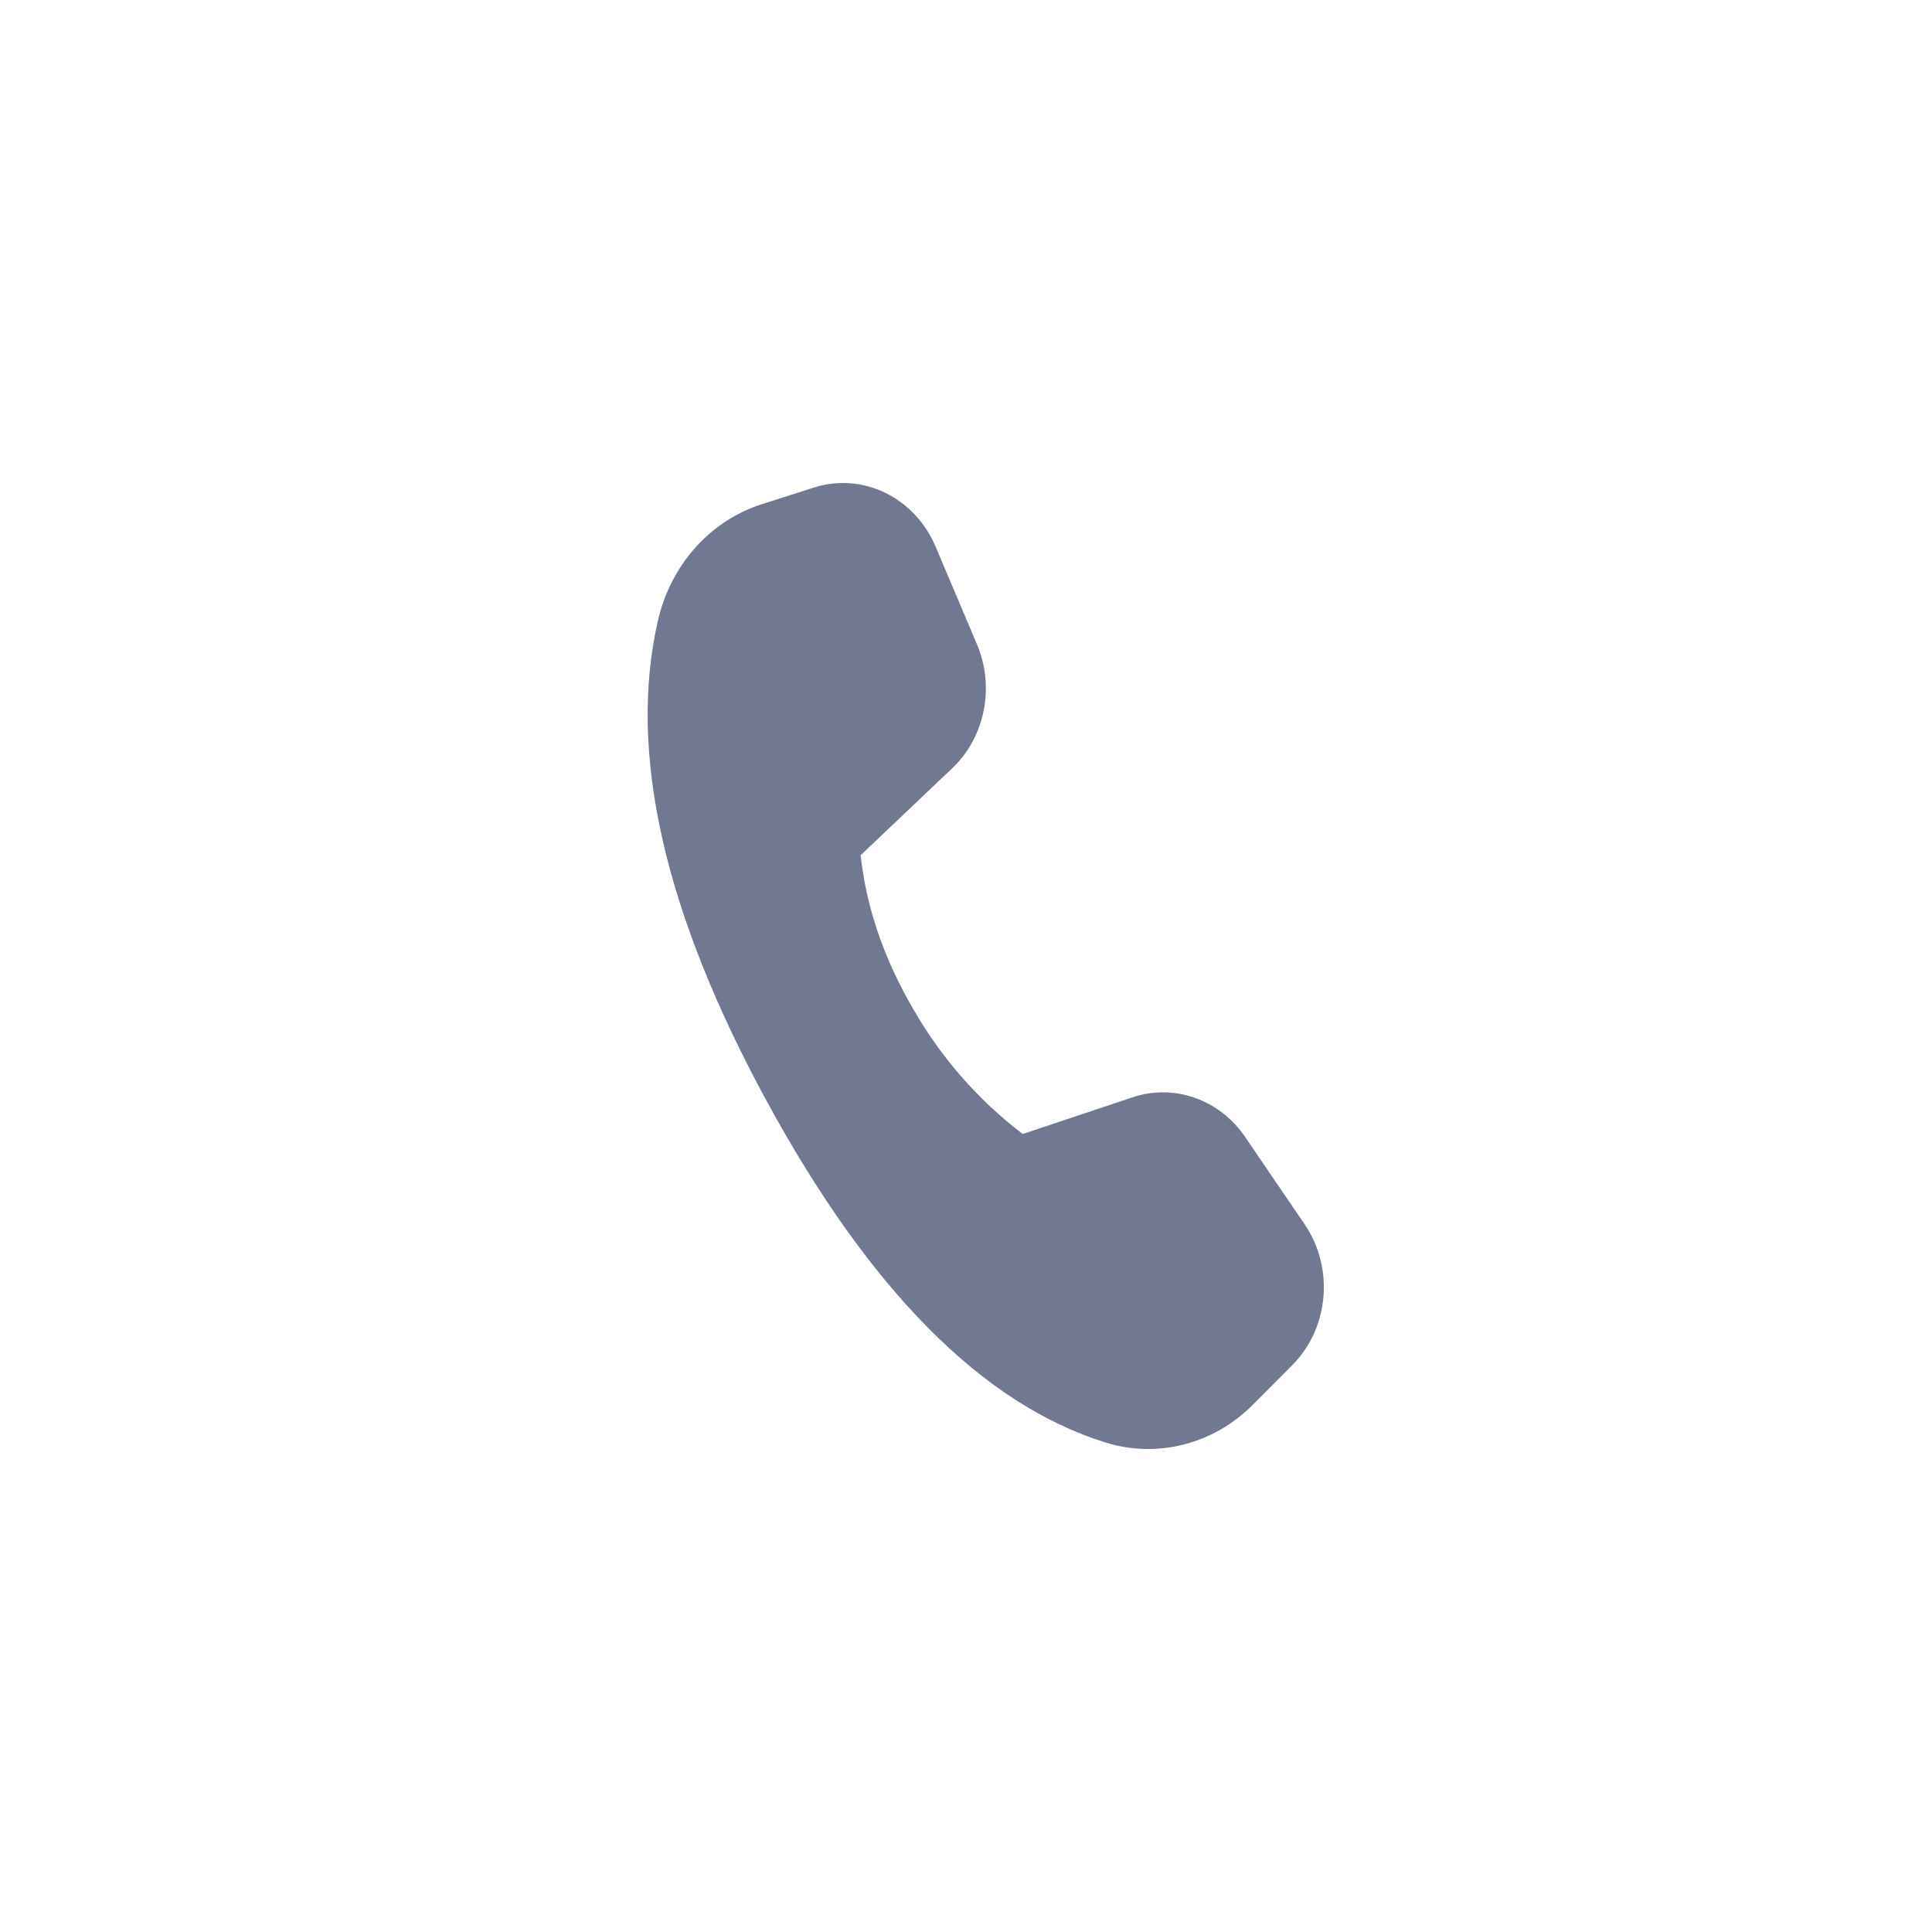
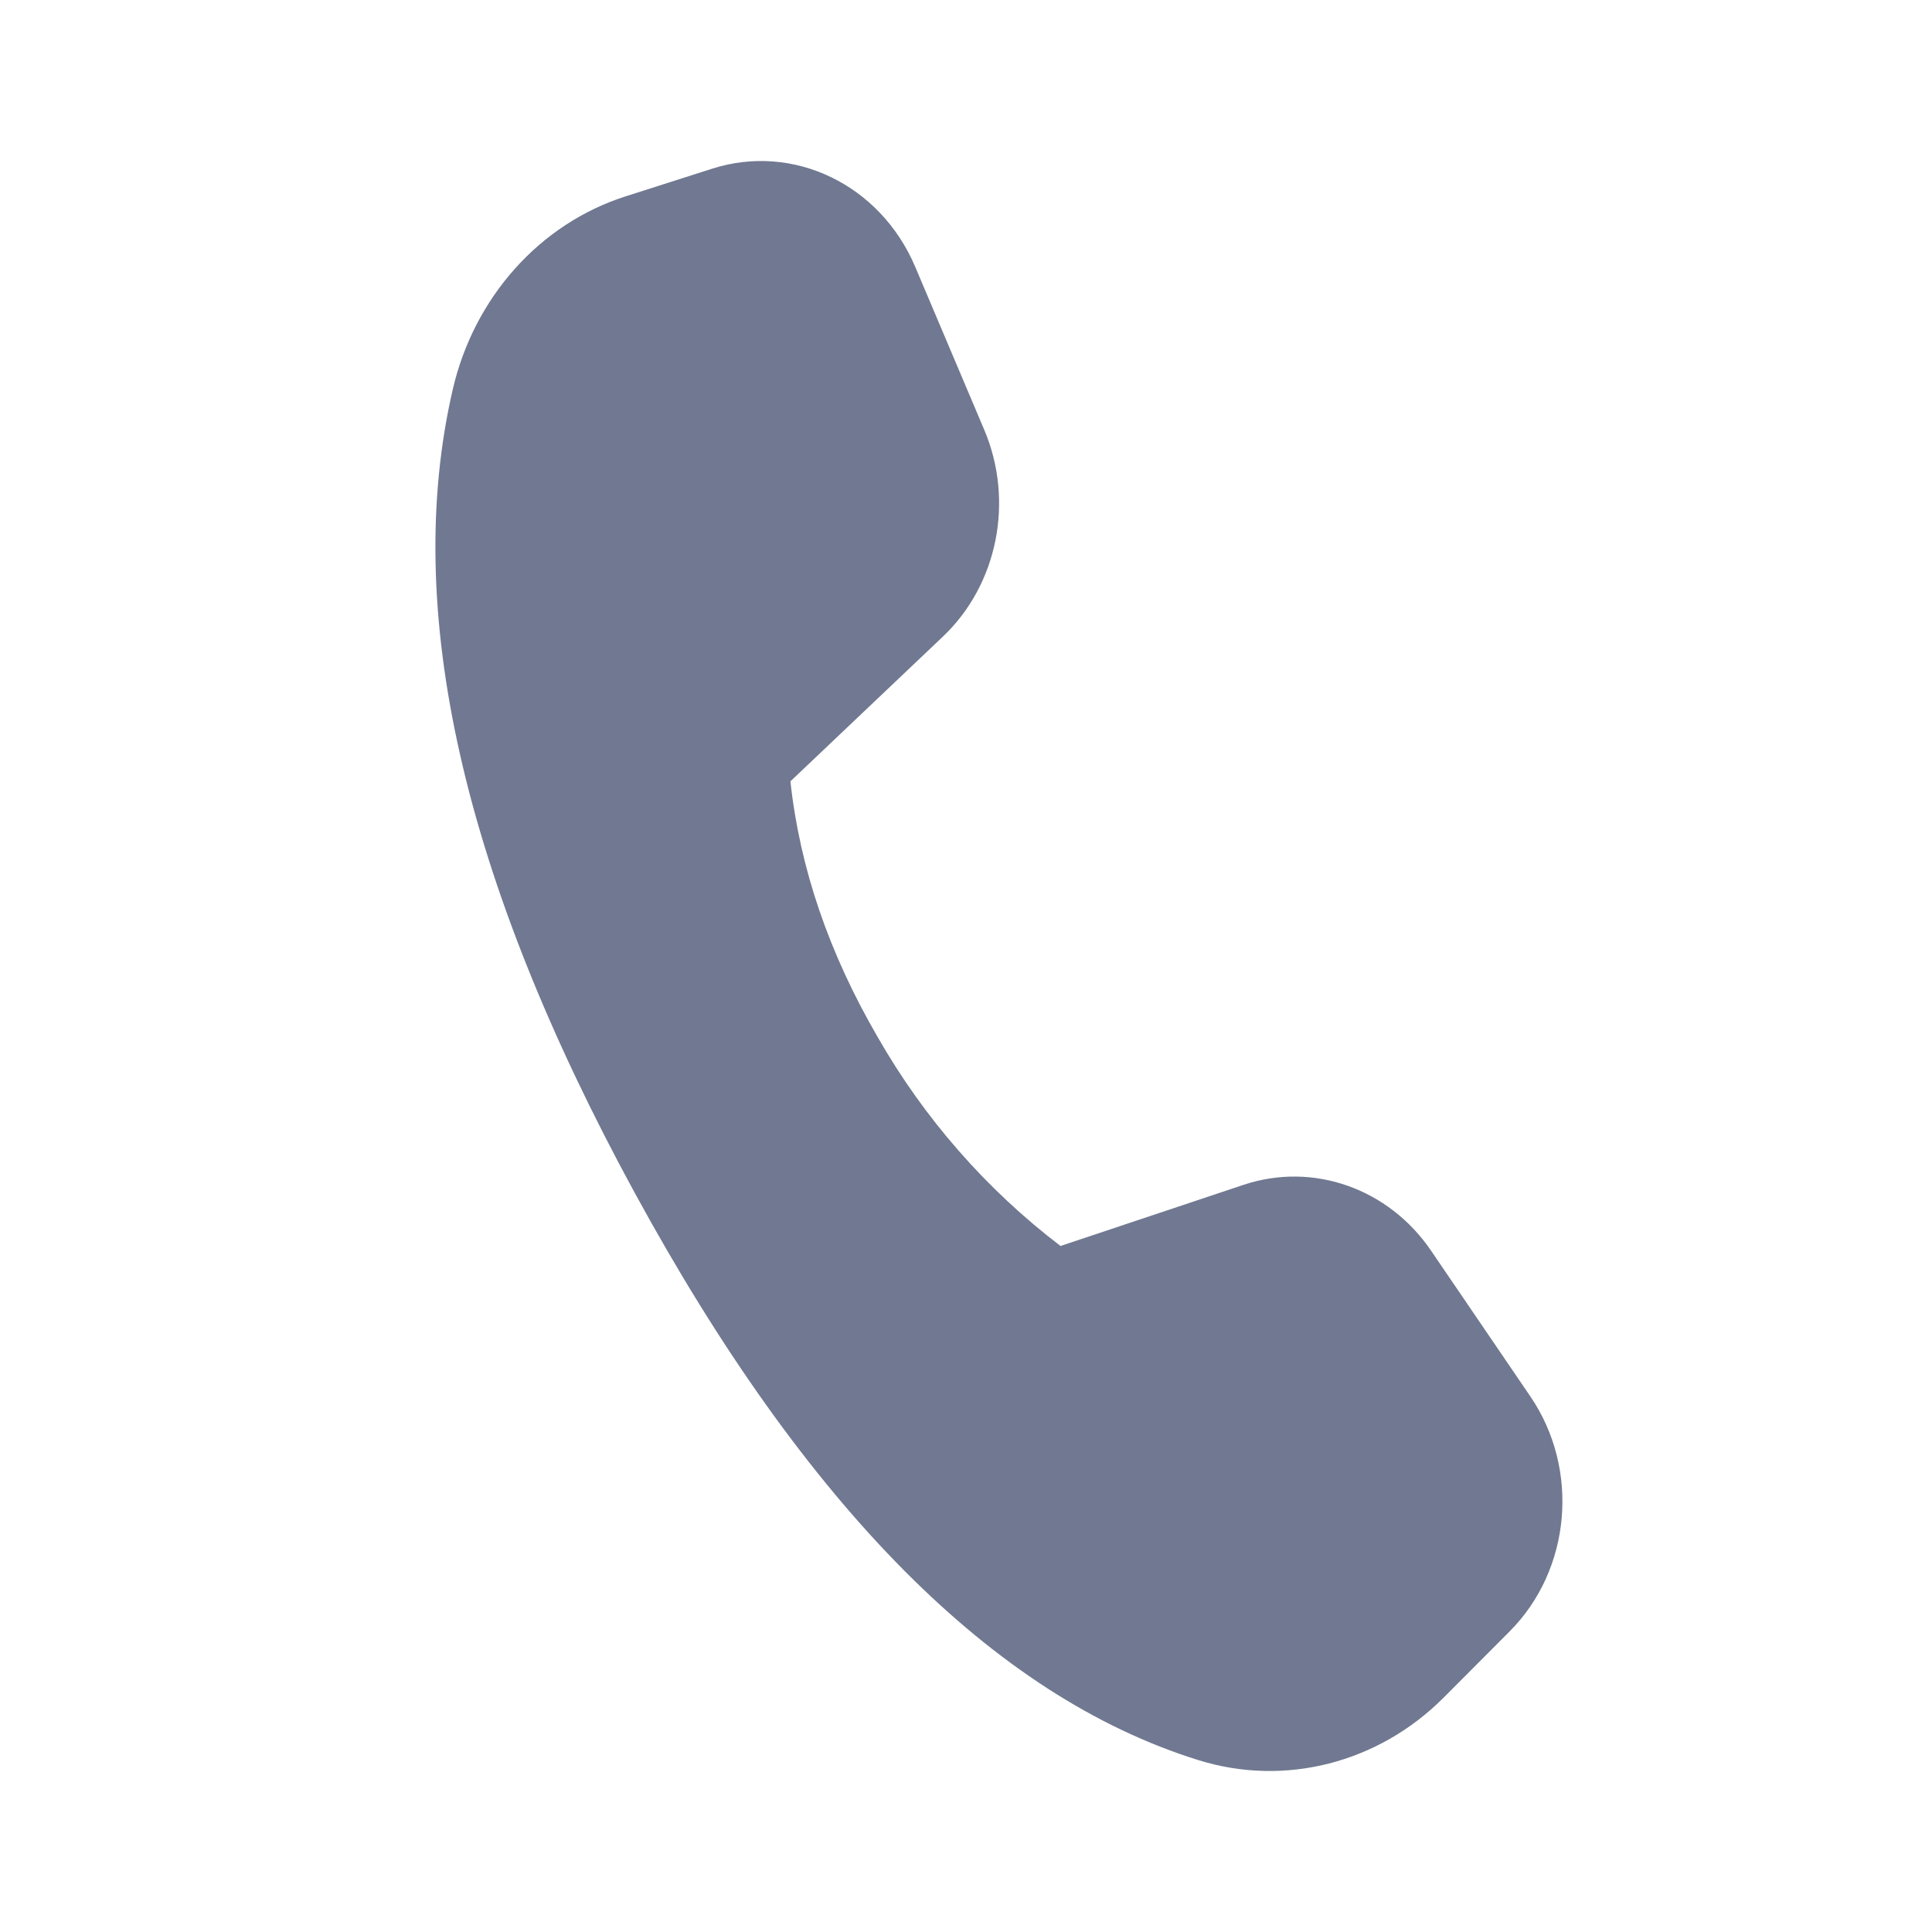
- <svg xmlns="http://www.w3.org/2000/svg" width="40" height="40" viewBox="0 0 40 40" fill="none">
-   <path d="M15.772 10.439L16.848 10.095C17.858 9.773 18.935 10.294 19.368 11.312L20.227 13.34C20.601 14.223 20.394 15.262 19.713 15.908L17.819 17.706C17.935 18.782 18.297 19.841 18.903 20.883C19.479 21.891 20.251 22.774 21.174 23.478L23.449 22.718C24.312 22.431 25.251 22.762 25.779 23.539L27.012 25.349C27.627 26.253 27.517 27.499 26.754 28.265L25.936 29.086C25.122 29.903 23.959 30.2 22.884 29.864C20.345 29.072 18.011 26.721 15.881 22.811C13.748 18.895 12.995 15.571 13.623 12.843C13.887 11.695 14.704 10.78 15.772 10.439Z" fill="#707991" />
+ <svg xmlns="http://www.w3.org/2000/svg" width="24" height="24" viewBox="0 0 24 24" fill="none">
+   <path d="M7.772 2.439L8.848 2.095C9.858 1.773 10.935 2.294 11.368 3.312L12.227 5.34C12.601 6.223 12.394 7.262 11.713 7.908L9.819 9.706C9.935 10.782 10.297 11.841 10.903 12.883C11.479 13.891 12.251 14.774 13.174 15.478L15.449 14.718C16.312 14.431 17.251 14.762 17.779 15.539L19.012 17.349C19.627 18.253 19.517 19.499 18.754 20.265L17.936 21.086C17.122 21.903 15.959 22.2 14.884 21.864C12.345 21.072 10.011 18.721 7.881 14.811C5.748 10.895 4.995 7.571 5.623 4.843C5.887 3.695 6.704 2.78 7.772 2.439Z" fill="#707991" />
</svg>
